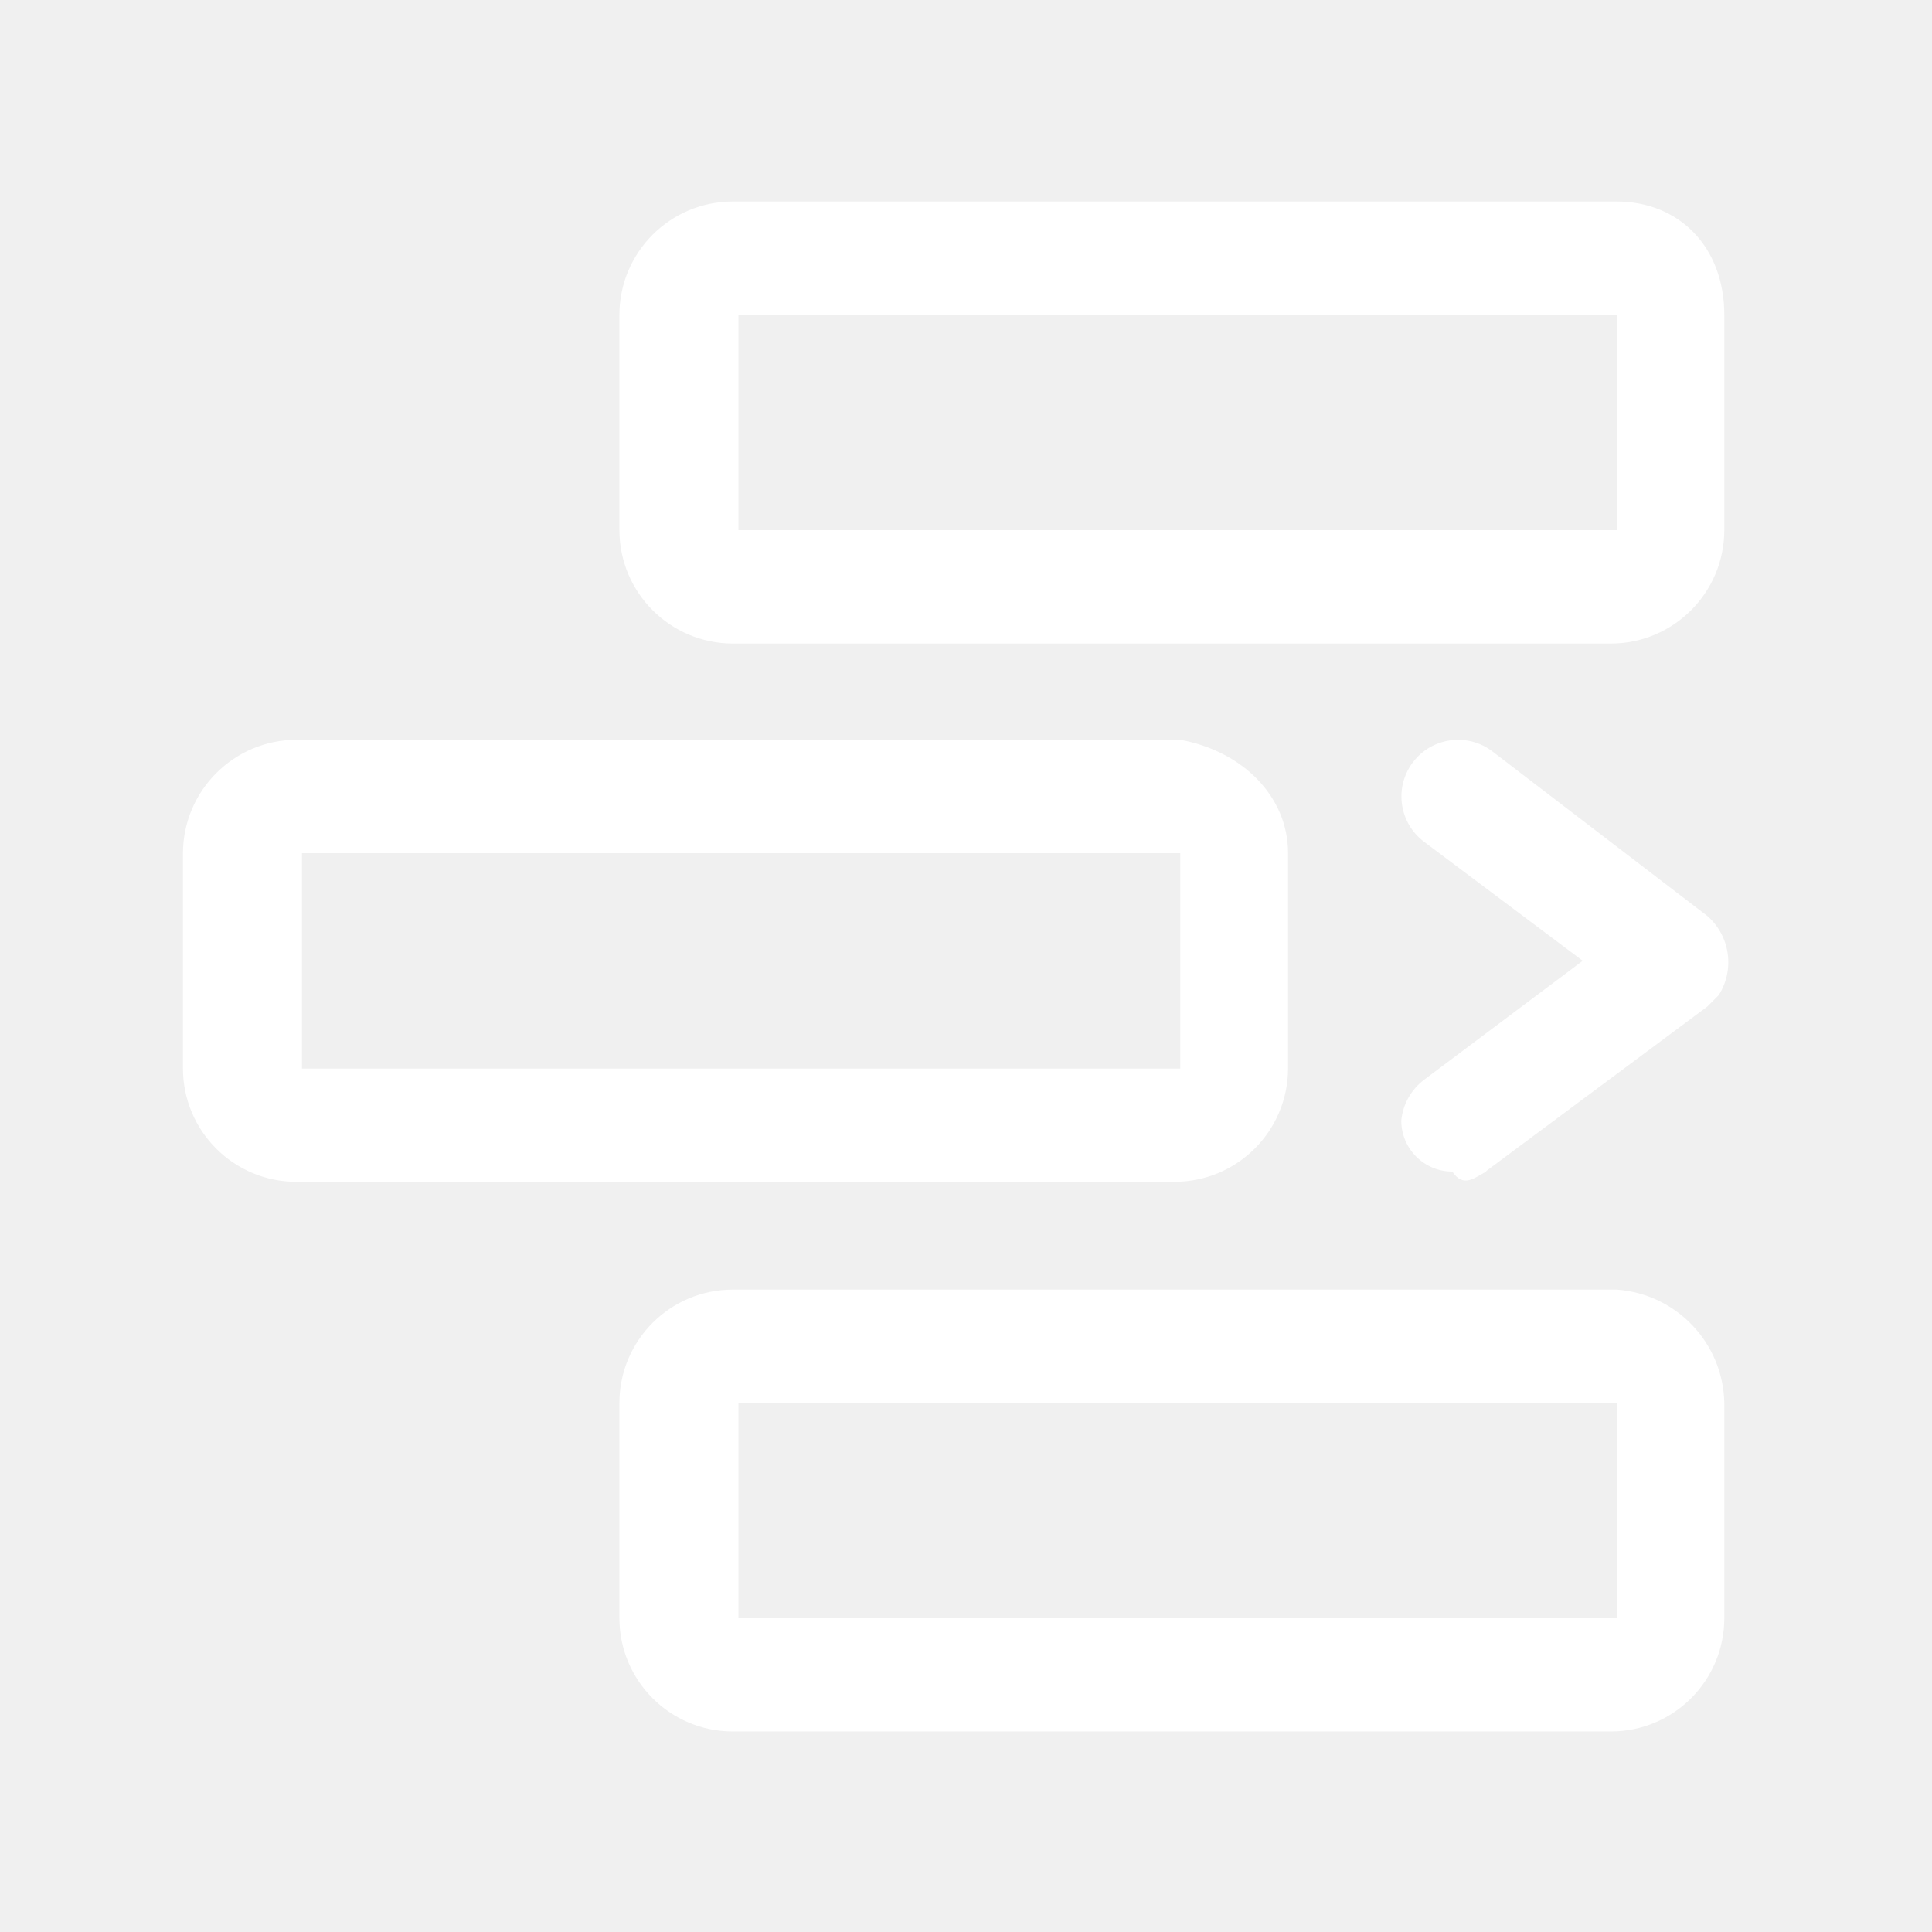
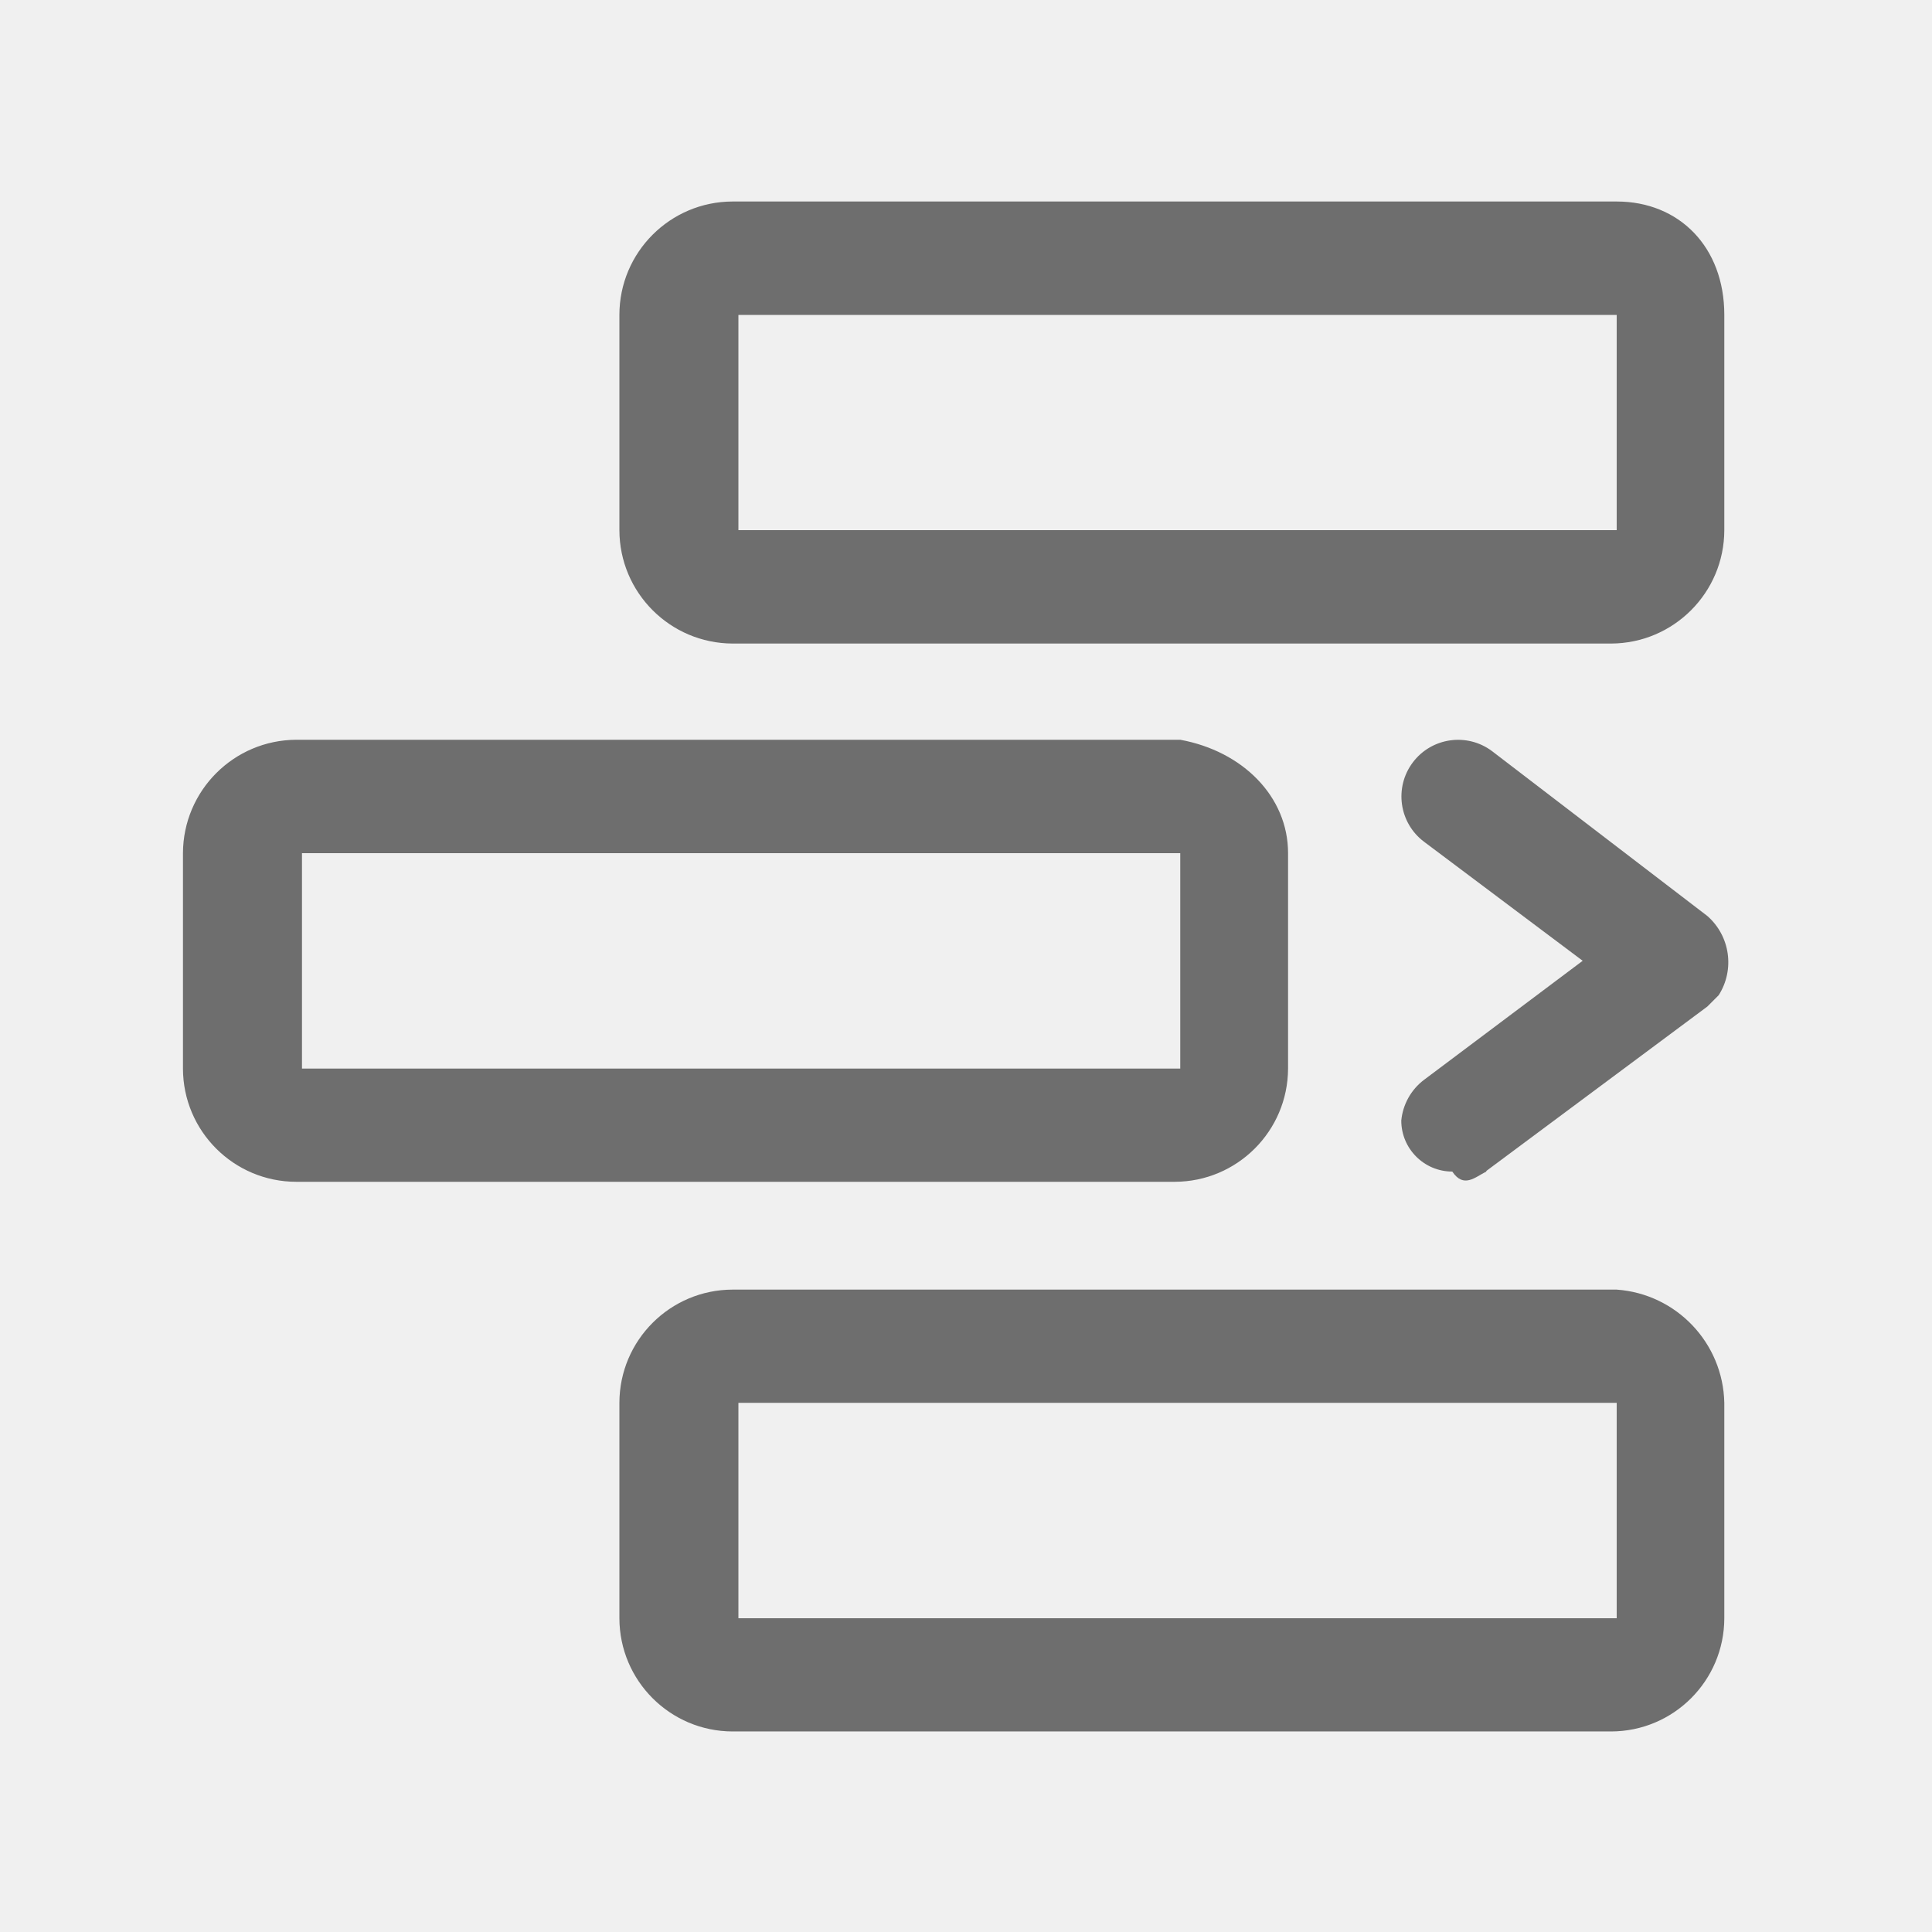
<svg xmlns="http://www.w3.org/2000/svg" class="icon" viewBox="0 0 1024 1024" version="1.1" width="16" height="16">
-   <path d="M856.883 166.912H391.373v114.074h465.51V166.912m57.037 0v114.074a60.211 60.211 0 0 1-60.006 60.109H388.301a60.211 60.211 0 0 1-60.006-60.109V166.912a60.109 60.109 0 0 1 60.006-60.109h468.582c33.075 0 57.037 24.064 57.037 60.109zM625.562 452.198H160.051v114.176h465.51V452.198m57.139 0v114.176a60.211 60.211 0 0 1-60.109 60.006H157.082a60.109 60.109 0 0 1-60.109-60.006V452.198a60.314 60.314 0 0 1 60.109-60.109h468.48c33.075 6.042 57.139 30.106 57.139 60.109z m174.08 291.328H391.373v114.176h465.51V743.526m57.037 0v114.176a60.109 60.109 0 0 1-60.006 60.006H388.301a60.109 60.109 0 0 1-60.006-60.006V743.526a60.109 60.109 0 0 1 60.006-60.006h468.582a61.44 61.44 0 0 1 57.037 60.006z m-126.157-122.88l117.146-87.142 6.042-6.042a32.563 32.563 0 0 0-6.042-41.984l-114.074-87.347a30.003 30.003 0 1 0-36.045 48.026l84.07 63.078-84.07 63.078A30.72 30.72 0 0 0 742.707 593.92a27.034 27.034 0 0 0 27.034 27.034c6.042 9.011 12.083 2.97 18.022 0z m0 0" fill="#ffffff" />
+   <path d="M856.883 166.912H391.373v114.074h465.51V166.912m57.037 0v114.074a60.211 60.211 0 0 1-60.006 60.109H388.301a60.211 60.211 0 0 1-60.006-60.109V166.912a60.109 60.109 0 0 1 60.006-60.109h468.582c33.075 0 57.037 24.064 57.037 60.109zM625.562 452.198H160.051v114.176h465.51V452.198m57.139 0v114.176a60.211 60.211 0 0 1-60.109 60.006H157.082a60.109 60.109 0 0 1-60.109-60.006V452.198a60.314 60.314 0 0 1 60.109-60.109h468.48c33.075 6.042 57.139 30.106 57.139 60.109z m174.08 291.328H391.373v114.176h465.51V743.526m57.037 0v114.176a60.109 60.109 0 0 1-60.006 60.006H388.301a60.109 60.109 0 0 1-60.006-60.006V743.526a60.109 60.109 0 0 1 60.006-60.006h468.582a61.44 61.44 0 0 1 57.037 60.006z m-126.157-122.88l117.146-87.142 6.042-6.042a32.563 32.563 0 0 0-6.042-41.984l-114.074-87.347a30.003 30.003 0 1 0-36.045 48.026l84.07 63.078-84.07 63.078A30.72 30.72 0 0 0 742.707 593.92a27.034 27.034 0 0 0 27.034 27.034c6.042 9.011 12.083 2.97 18.022 0z m0 0" fill="#6e6e6e" />
</svg>
